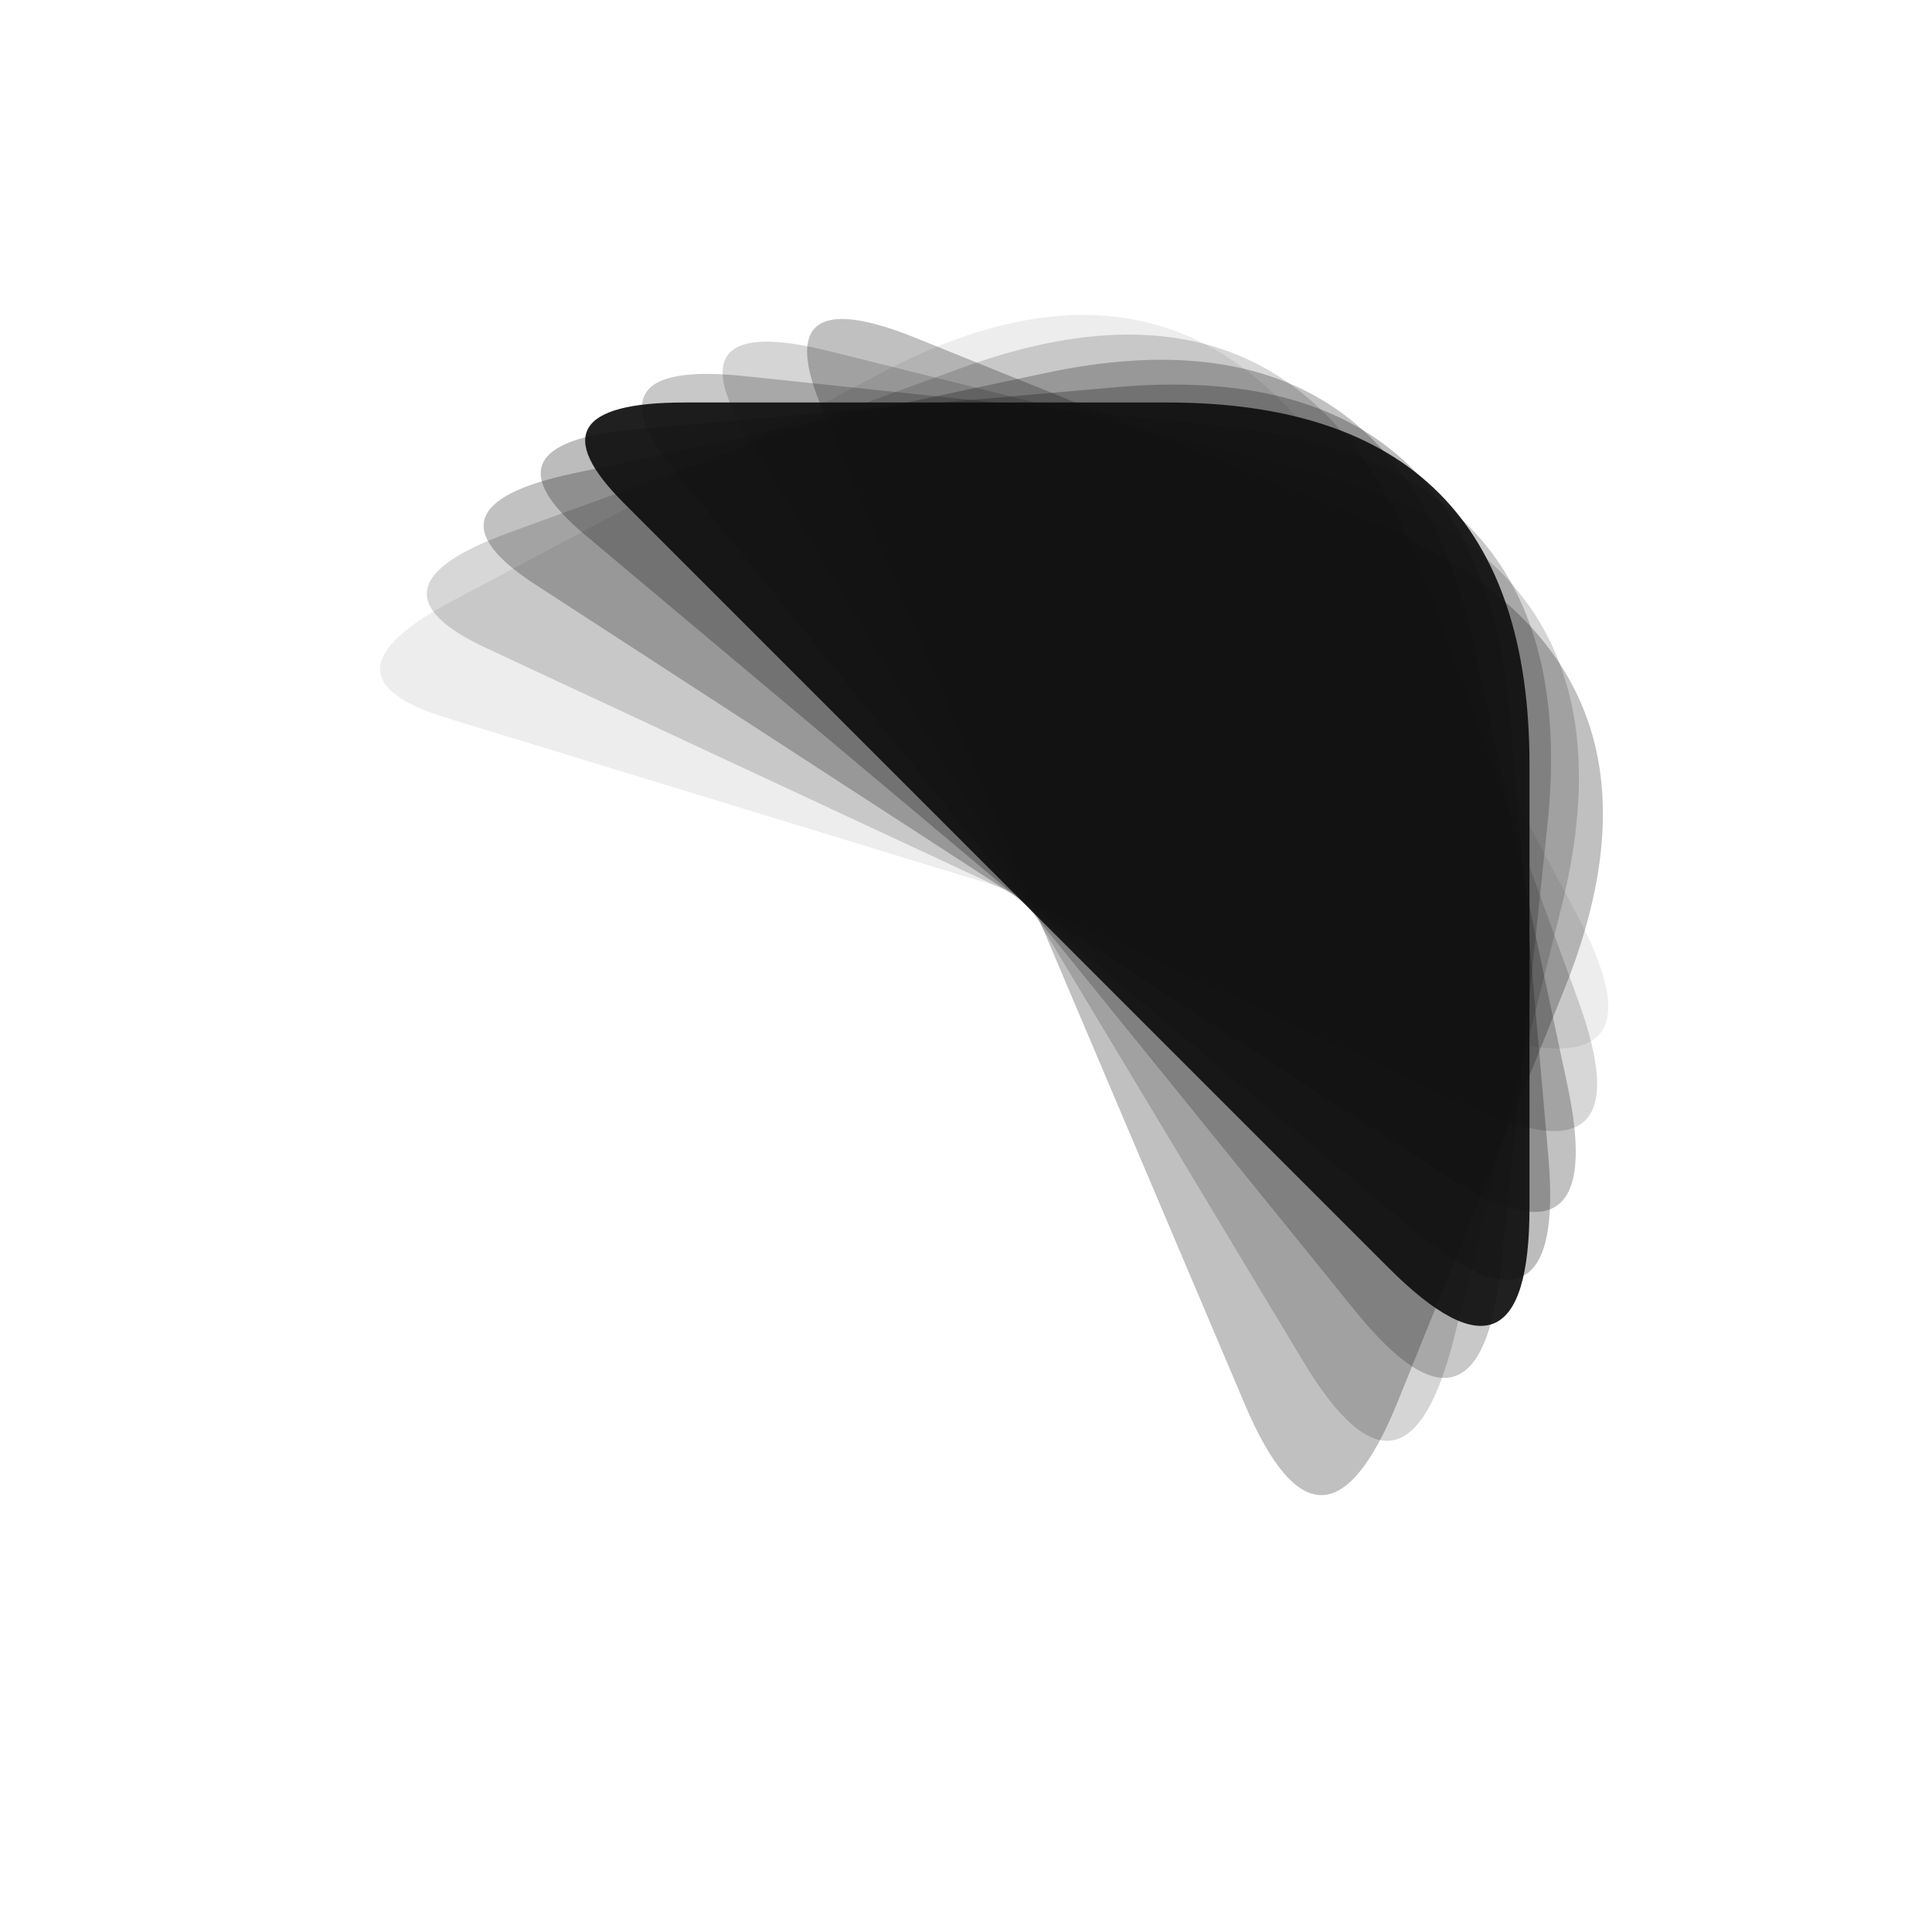
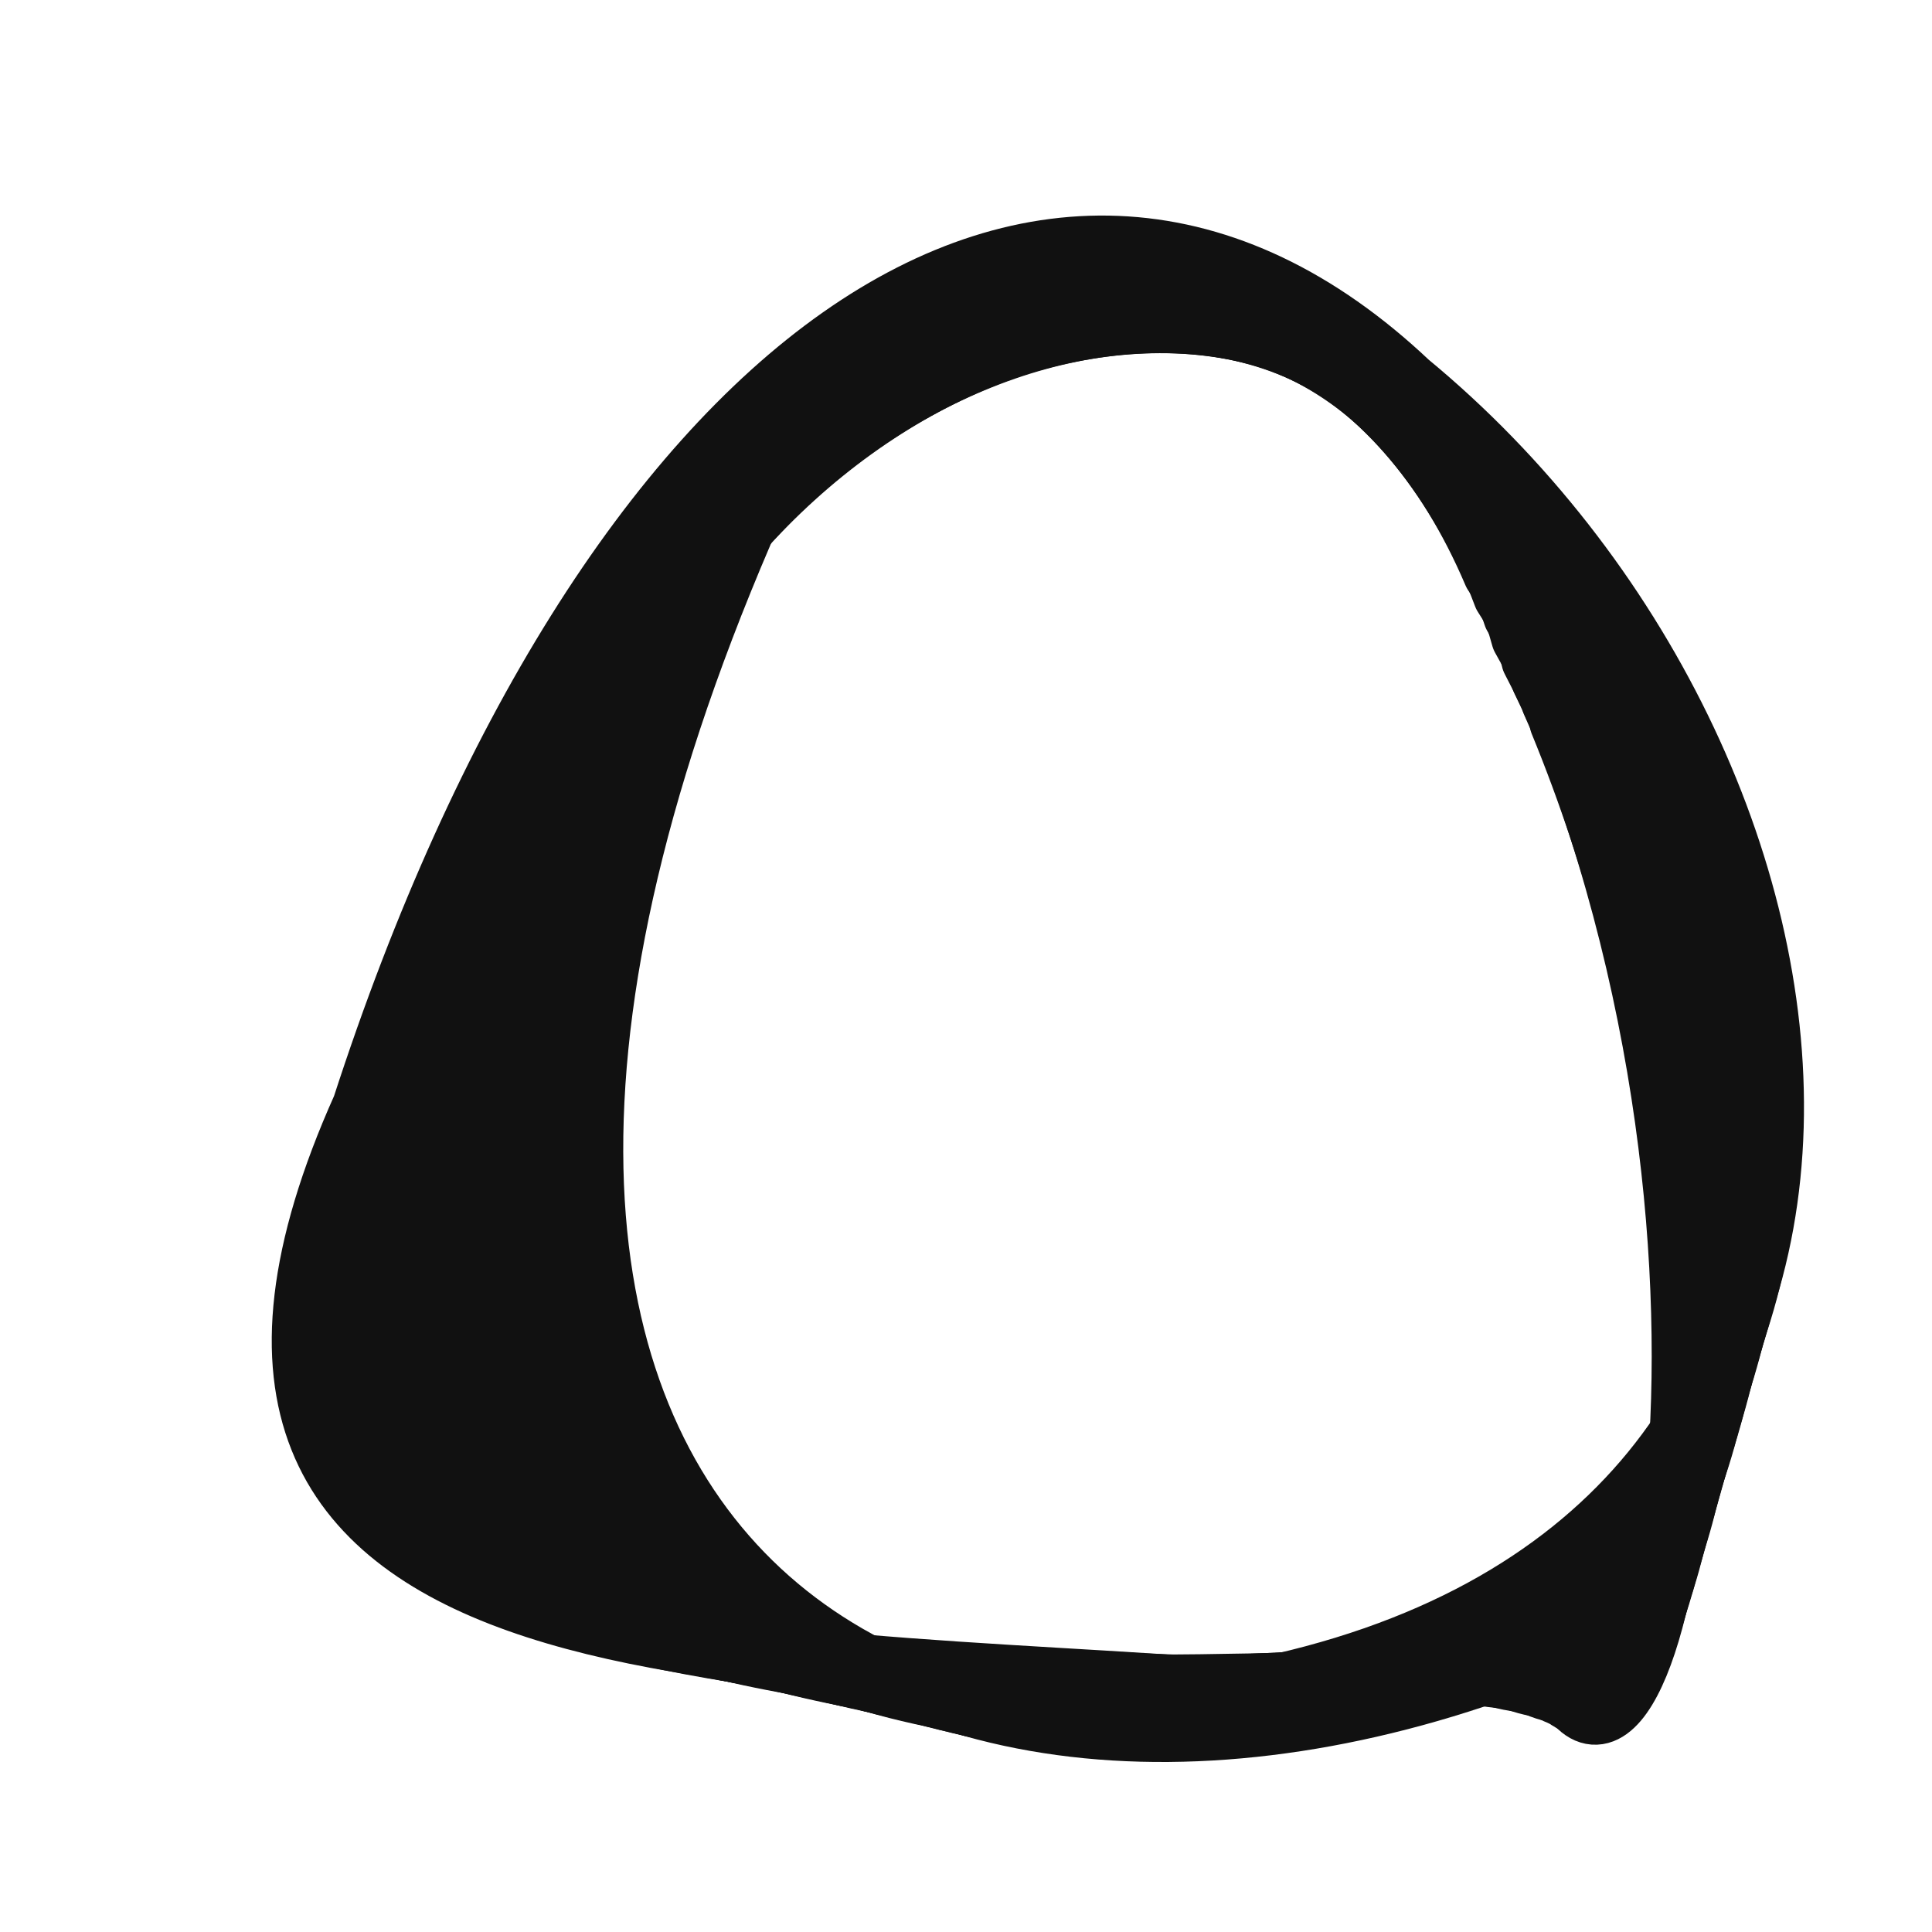
- <svg xmlns="http://www.w3.org/2000/svg" width="1024" height="1024" viewBox="0 0 96 96" fill="none">
-   <g>
-     <path d="M34 20L58 20Q76 20 76 38V60Q76 70 69 63L31 25Q26 20 34 20Z" fill="#111111" fill-opacity="0.93" />
-     <path d="M34 20L58 20Q76 20 76 38V60Q76 70 69 63L31 25Q26 20 34 20Z" fill="#111111" fill-opacity="0.077" transform="rotate(-28 48 48)" />
-     <path d="M34 20L58 20Q76 20 76 38V60Q76 70 69 63L31 25Q26 20 34 20Z" fill="#111111" fill-opacity="0.166" transform="rotate(-20 48 48)" />
-     <path d="M34 20L58 20Q76 20 76 38V60Q76 70 69 63L31 25Q26 20 34 20Z" fill="#111111" fill-opacity="0.258" transform="rotate(-12 48 48)" />
-     <path d="M34 20L58 20Q76 20 76 38V60Q76 70 69 63L31 25Q26 20 34 20Z" fill="#111111" fill-opacity="0.279" transform="rotate(-5 48 48)" />
-     <path d="M34 20L58 20Q76 20 76 38V60Q76 70 69 63L31 25Q26 20 34 20Z" fill="#111111" fill-opacity="0.227" transform="rotate(6 48 48)" />
-     <path d="M34 20L58 20Q76 20 76 38V60Q76 70 69 63L31 25Q26 20 34 20Z" fill="#111111" fill-opacity="0.176" transform="rotate(14 48 48)" />
-     <path d="M34 20L58 20Q76 20 76 38V60Q76 70 69 63L31 25Q26 20 34 20Z" fill="#111111" fill-opacity="0.265" transform="rotate(22 48 48)" />
+ <svg xmlns="http://www.w3.org/2000/svg" width="256" height="256" viewBox="0 0 96 96" fill="none">
+   <g stroke="#111111" stroke-width="3" stroke-linecap="round" stroke-linejoin="round">
+     <path d="M 18.0 55.0 C 30.0 18.0, 52.0 2.0, 70.0 19.0 C 93.0 38.0, 98.0 77.0, 62.0 84.0 C 37.0 82.0, 5.0 84.0, 18.0 55.0 Z" />
+     <path d="M 19.2 53.2 C 31.1 17.6, 53.4 2.5, 70.5 20.1 C 92.8 39.6, 97.0 78.1, 62.9 83.9 C 37.5 82.8, 5.5 83.6, 19.2 53.2 Z" />
+     <path d="M 20.4 51.4 C 32.1 17.3, 54.8 2.9, 70.9 21.1 C 92.5 41.3, 96.0 79.1, 63.8 83.8 C 37.9 83.5, 6.1 83.2, 20.4 51.4 Z" />
+     <path d="M 21.5 49.5 C 33.2 16.9, 56.2 3.4, 71.4 22.2 C 92.3 42.9, 95.0 80.2, 64.6 83.6 C 38.4 84.3, 6.6 82.8, 21.5 49.5 Z" />
+     <path d="M 22.7 47.7 C 34.2 16.6, 57.6 3.9, 71.9 23.2 C 92.1 44.6, 94.0 81.2, 65.5 83.5 C 38.9 85.1, 7.1 82.4, 22.7 47.7 Z" />
+     <path d="M 23.9 45.9 C 35.3 16.2, 59.1 4.4, 72.4 24.3 C 91.8 46.2, 93.0 82.3, 66.4 83.4 C 39.4 85.8, 7.6 81.9, 23.9 45.9 Z" />
+     <path d="M 25.1 44.1 C 36.4 15.9, 60.5 4.8, 72.8 25.4 C 91.6 47.9, 92.0 83.4, 67.3 83.3 C 39.8 86.6, 8.2 81.5, 25.1 44.1 Z" />
+     <path d="M 26.2 42.2 C 37.4 15.5, 61.9 5.3, 73.3 26.4 C 91.4 49.5, 91.0 84.4, 68.2 83.2 C 40.3 87.4, 8.7 81.1, 26.2 42.2 Z" />
+     <path d="M 27.4 40.4 C 38.5 15.2, 63.3 5.8, 73.8 27.5 C 91.1 51.2, 90.0 85.5, 69.1 83.1 C 40.8 88.1, 9.2 80.7, 27.4 40.4 Z" />
+     <path d="M 28.6 38.6 C 39.5 14.8, 64.7 6.2, 74.2 28.5 C 90.9 52.8, 89.0 86.5, 69.9 82.9 C 41.2 88.9, 9.8 80.3, 28.6 38.6 Z" />
+     <path d="M 29.8 36.8 C 40.6 14.5, 66.1 6.7, 74.7 29.6 C 90.6 54.5, 88.0 87.6, 70.8 82.8 C 41.7 89.6, 10.3 79.9, 29.8 36.8 Z" />
+     <path d="M 30.9 34.9 C 41.6 14.1, 67.5 7.2, 75.2 30.6 C 90.4 56.1, 87.0 88.6, 71.7 82.7 C 42.2 90.4, 10.8 79.5, 30.9 34.9 Z" />
+     <path d="M 32.1 33.1 C 42.7 13.8, 68.9 7.6, 75.6 31.7 C 90.2 57.8, 86.0 89.7, 72.6 82.6 C 42.6 91.2, 11.4 79.1, 32.1 33.1 Z" />
+     <path d="M 33.3 31.3 C 43.8 13.4, 70.4 8.1, 76.1 32.8 C 89.9 59.4, 85.0 90.8, 73.5 82.5 C 43.1 91.9, 11.9 78.6, 33.3 31.3 Z" />
+     <path d="M 34.5 29.5 C 44.8 13.1, 71.8 8.6, 76.6 33.8 C 89.7 61.1, 84.0 91.8, 74.4 82.4 C 43.6 92.7, 12.4 78.2, 34.5 29.5 Z" />
+     <path d="M 35.6 27.6 C 45.9 12.7, 73.2 9.1, 77.1 34.9 C 89.5 62.7, 83.0 92.9, 75.2 82.2 C 44.1 93.5, 12.9 77.8, 35.6 27.6 Z" />
+     <path d="M 36.8 25.8 C 46.9 12.4, 74.6 9.5, 77.5 35.9 C 89.2 64.4, 82.0 93.9, 76.1 82.1 C 44.5 94.2, 13.5 77.4, 36.8 25.8 Z" />
+     <path d="M 38.0 24.0 C 48.0 12.0, 76.0 10.0, 78.0 37.0 C 89.0 66.0, 81.0 95.0, 77.0 82.0 C 45.0 95.0, 14.0 77.0, 38.0 24.0 Z" />
  </g>
</svg>
